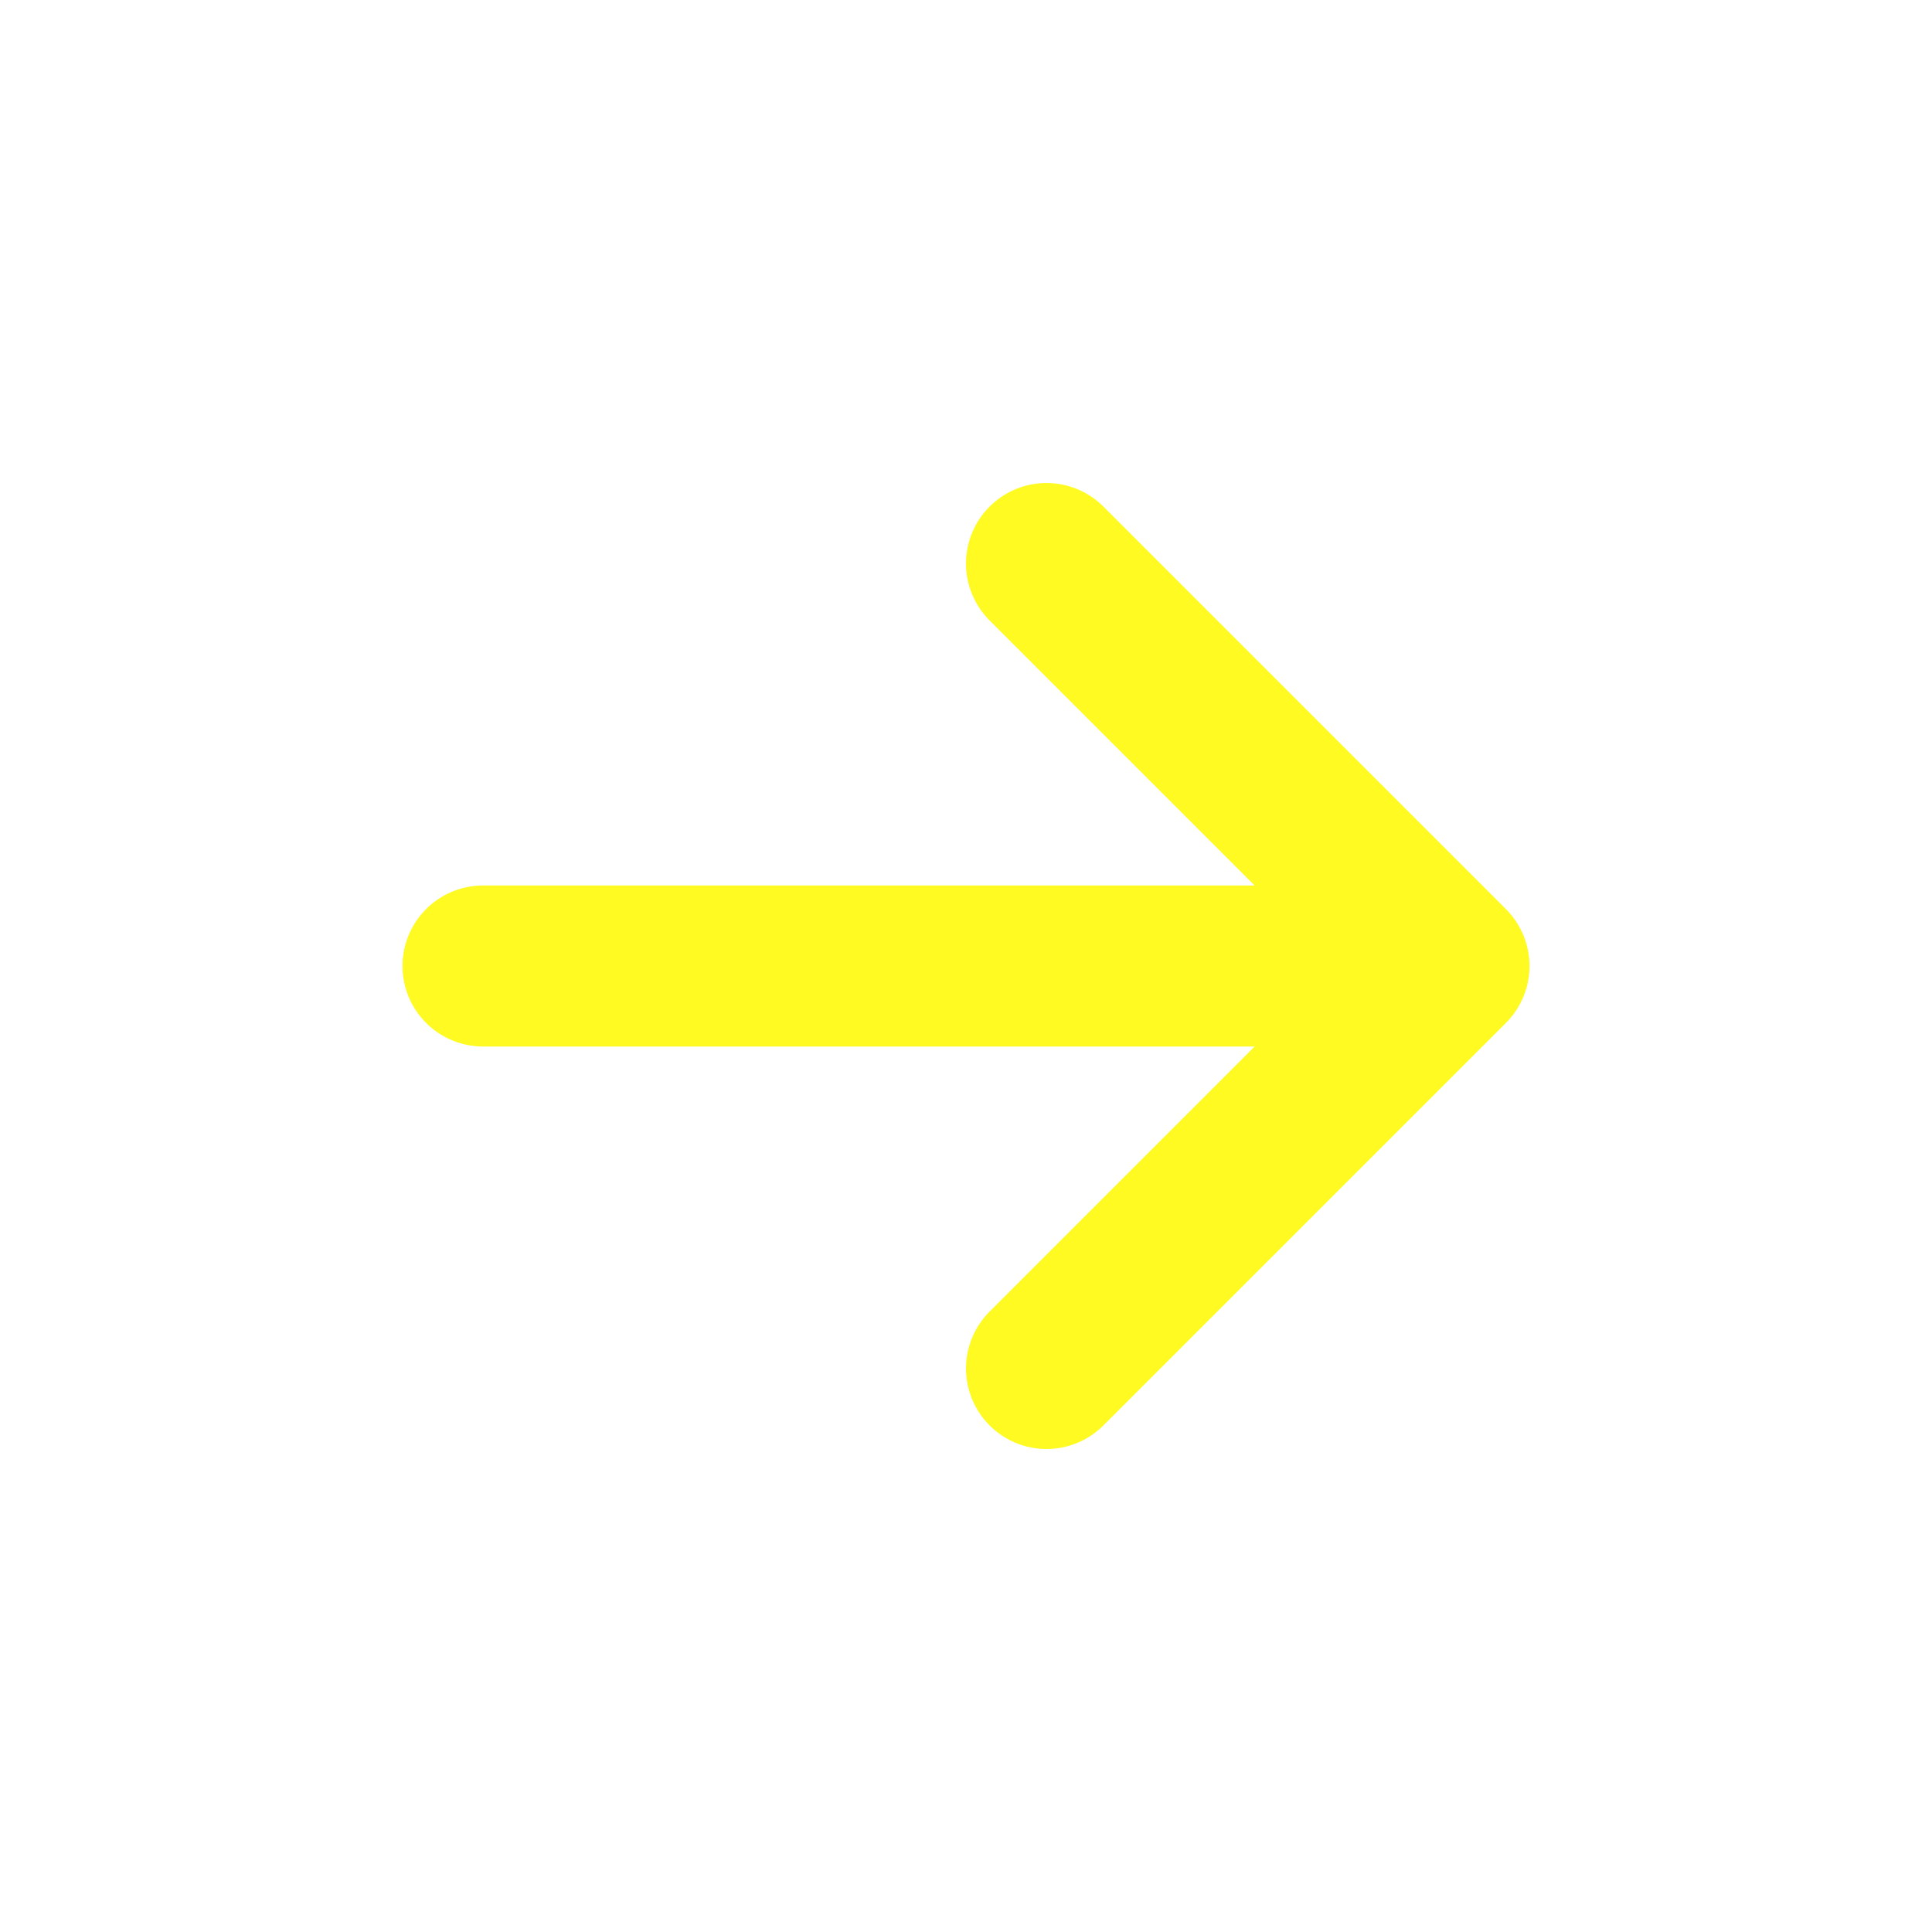
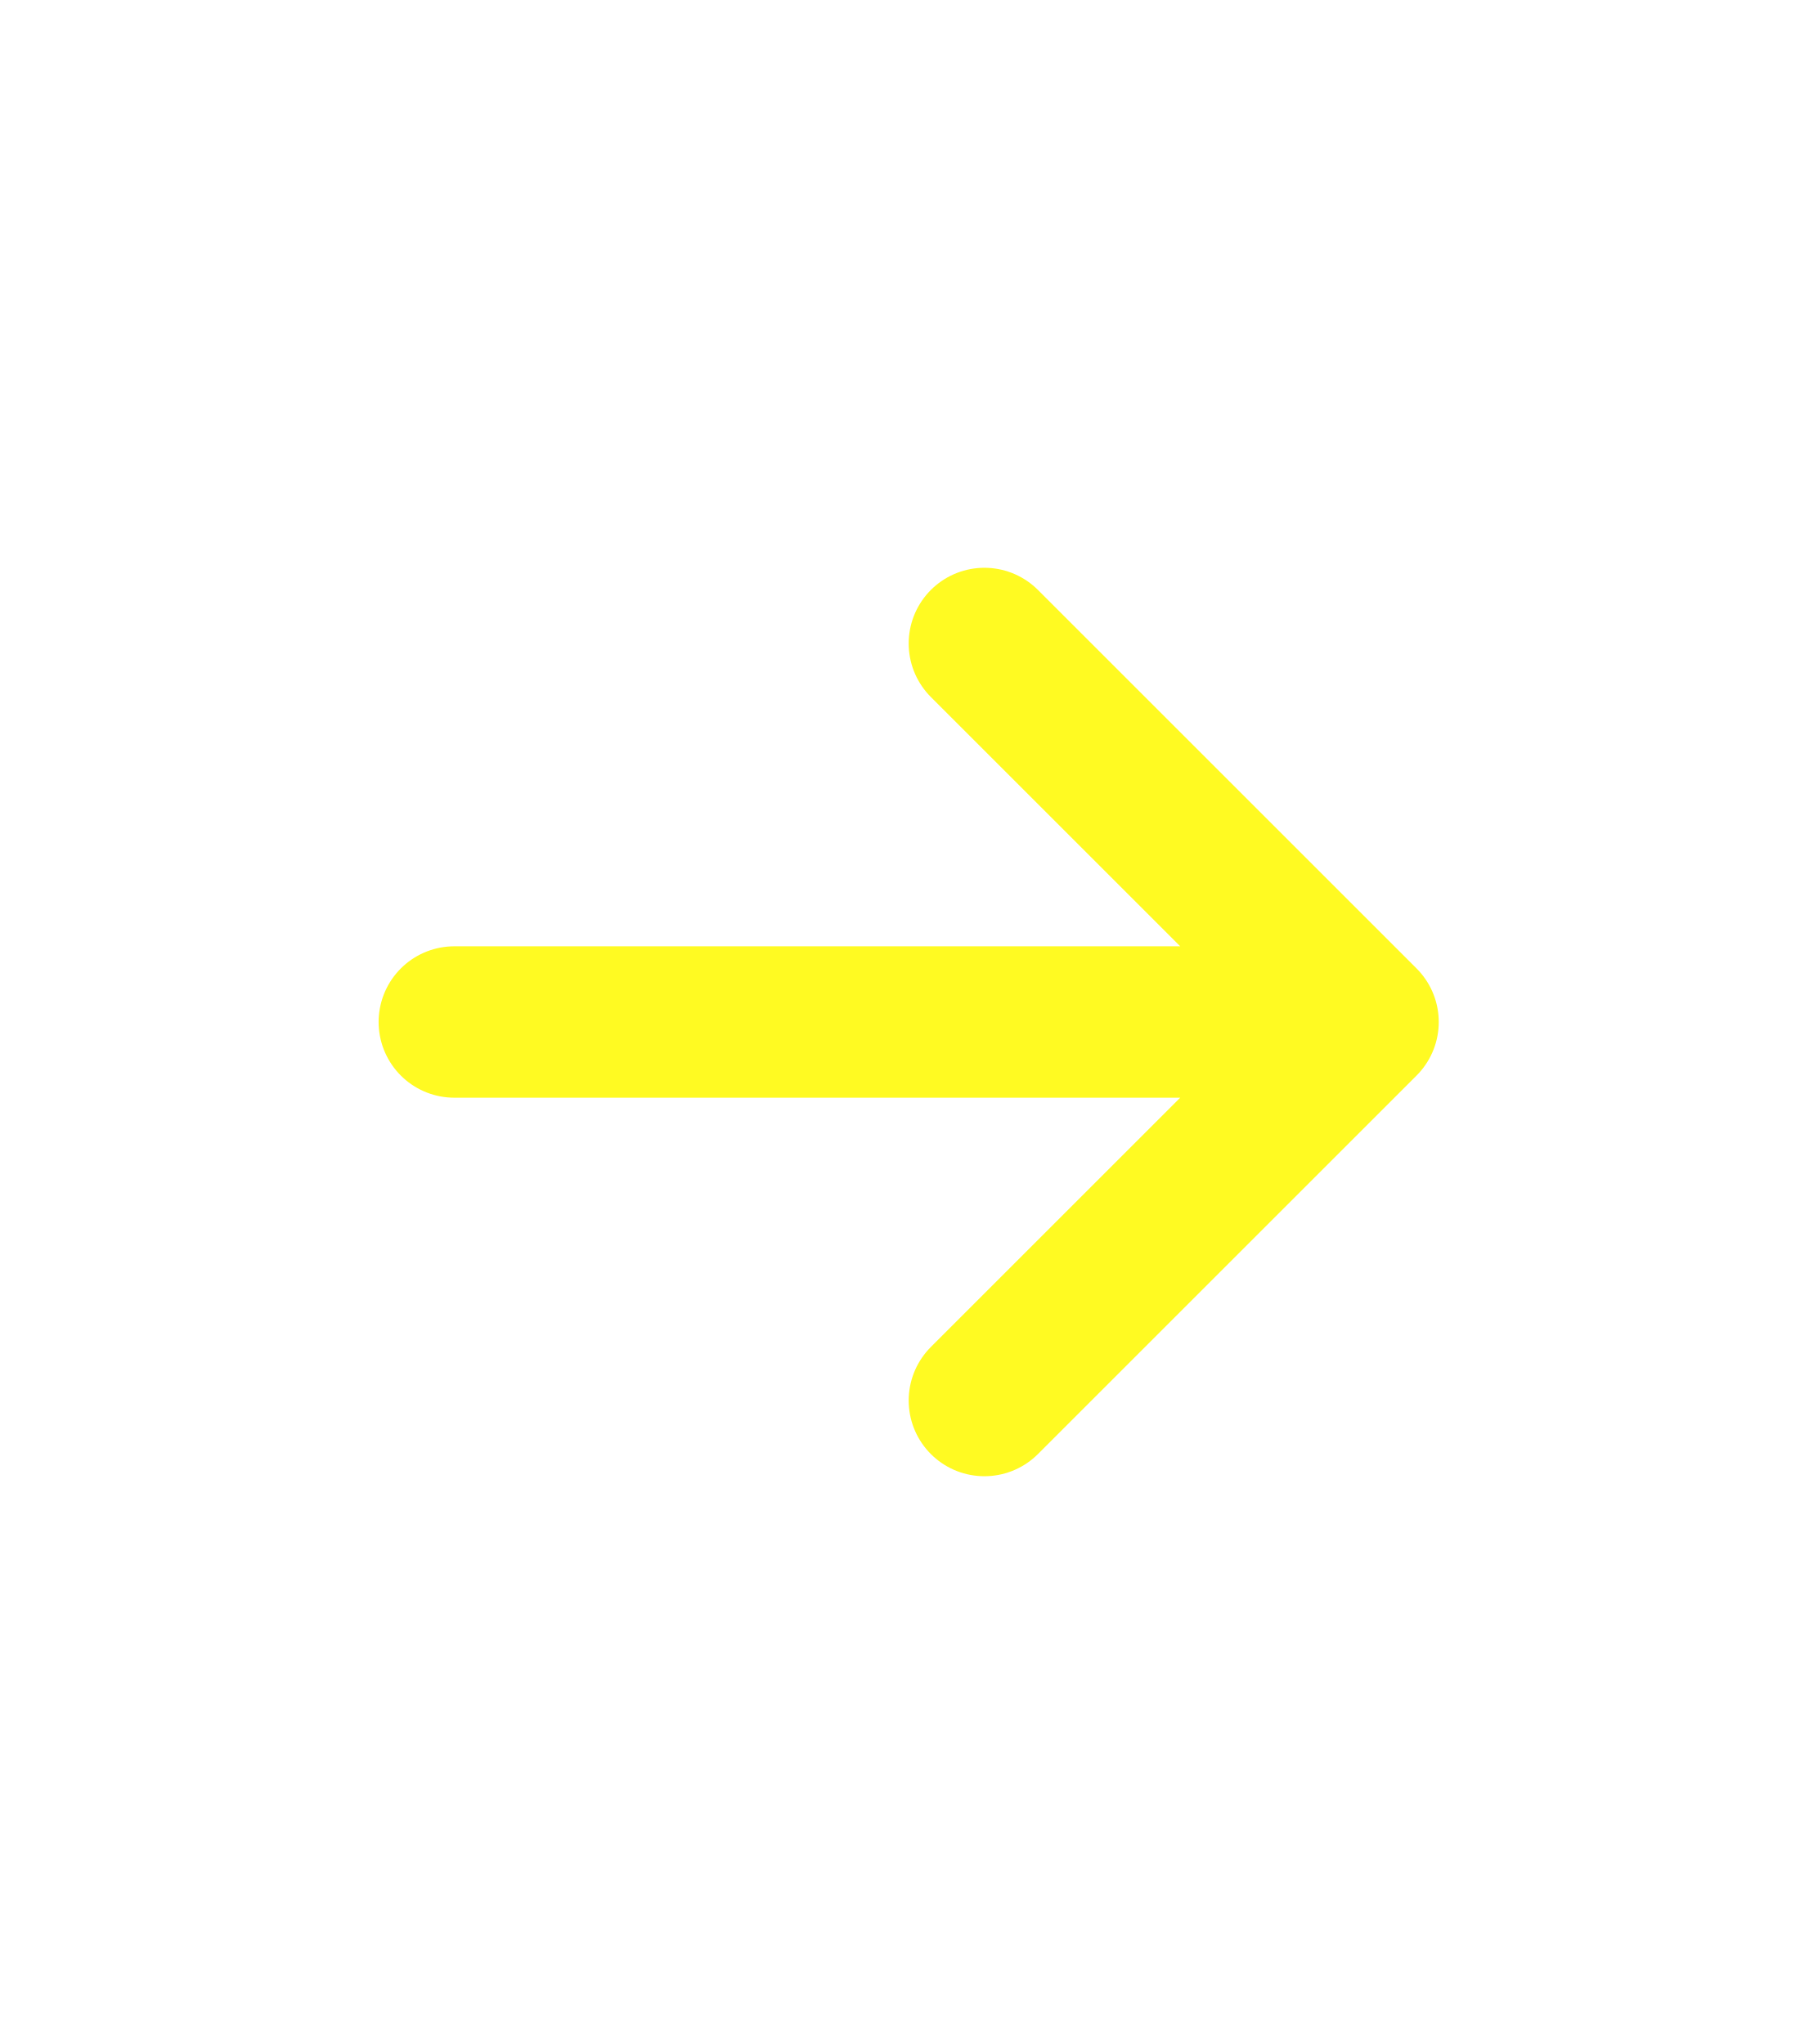
- <svg xmlns="http://www.w3.org/2000/svg" width="50px" height="50px" viewBox="0 0 24 24" fill="none">
+ <svg xmlns="http://www.w3.org/2000/svg" width="40px" height="45px" viewBox="0 0 24 24" fill="none">
  <g id="SVGRepo_bgCarrier" stroke-width="0" />
  <g id="SVGRepo_tracerCarrier" stroke-linecap="round" stroke-linejoin="round" />
  <g id="SVGRepo_iconCarrier">
    <path d="M6 12H18M18 12L13 7M18 12L13 17" stroke="#fffa22" stroke-width="2" stroke-linecap="round" stroke-linejoin="round" />
  </g>
</svg>
